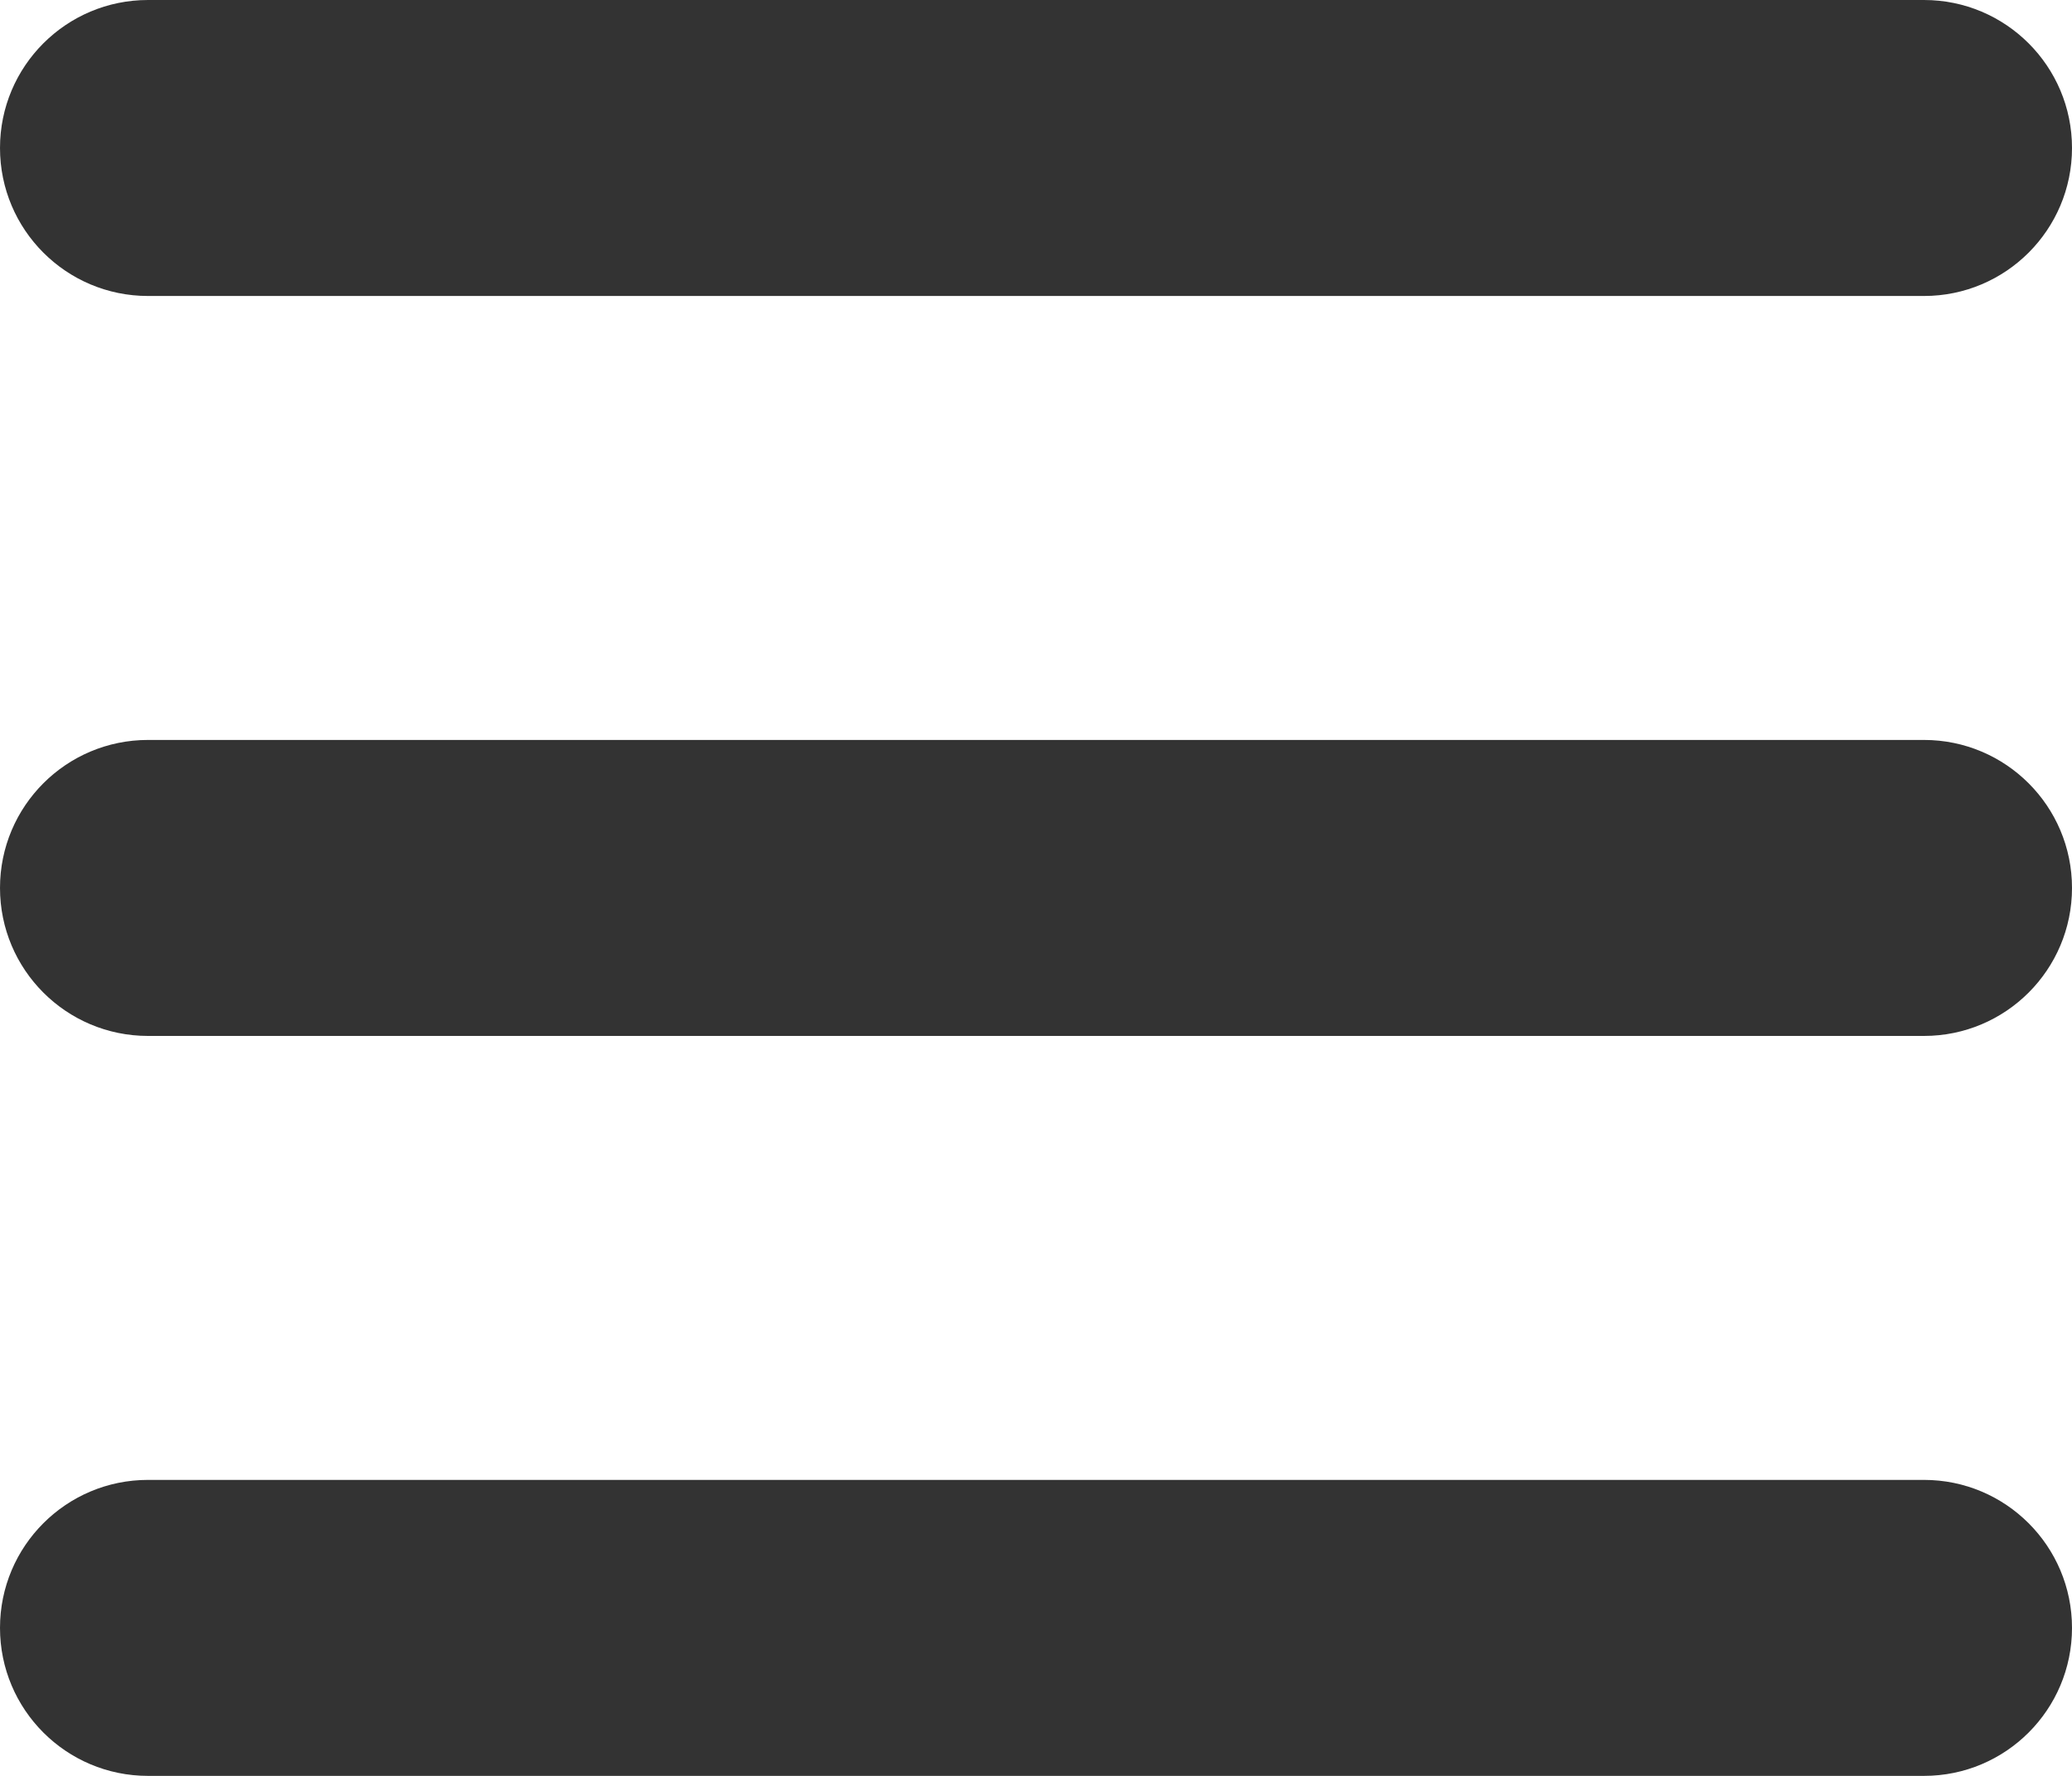
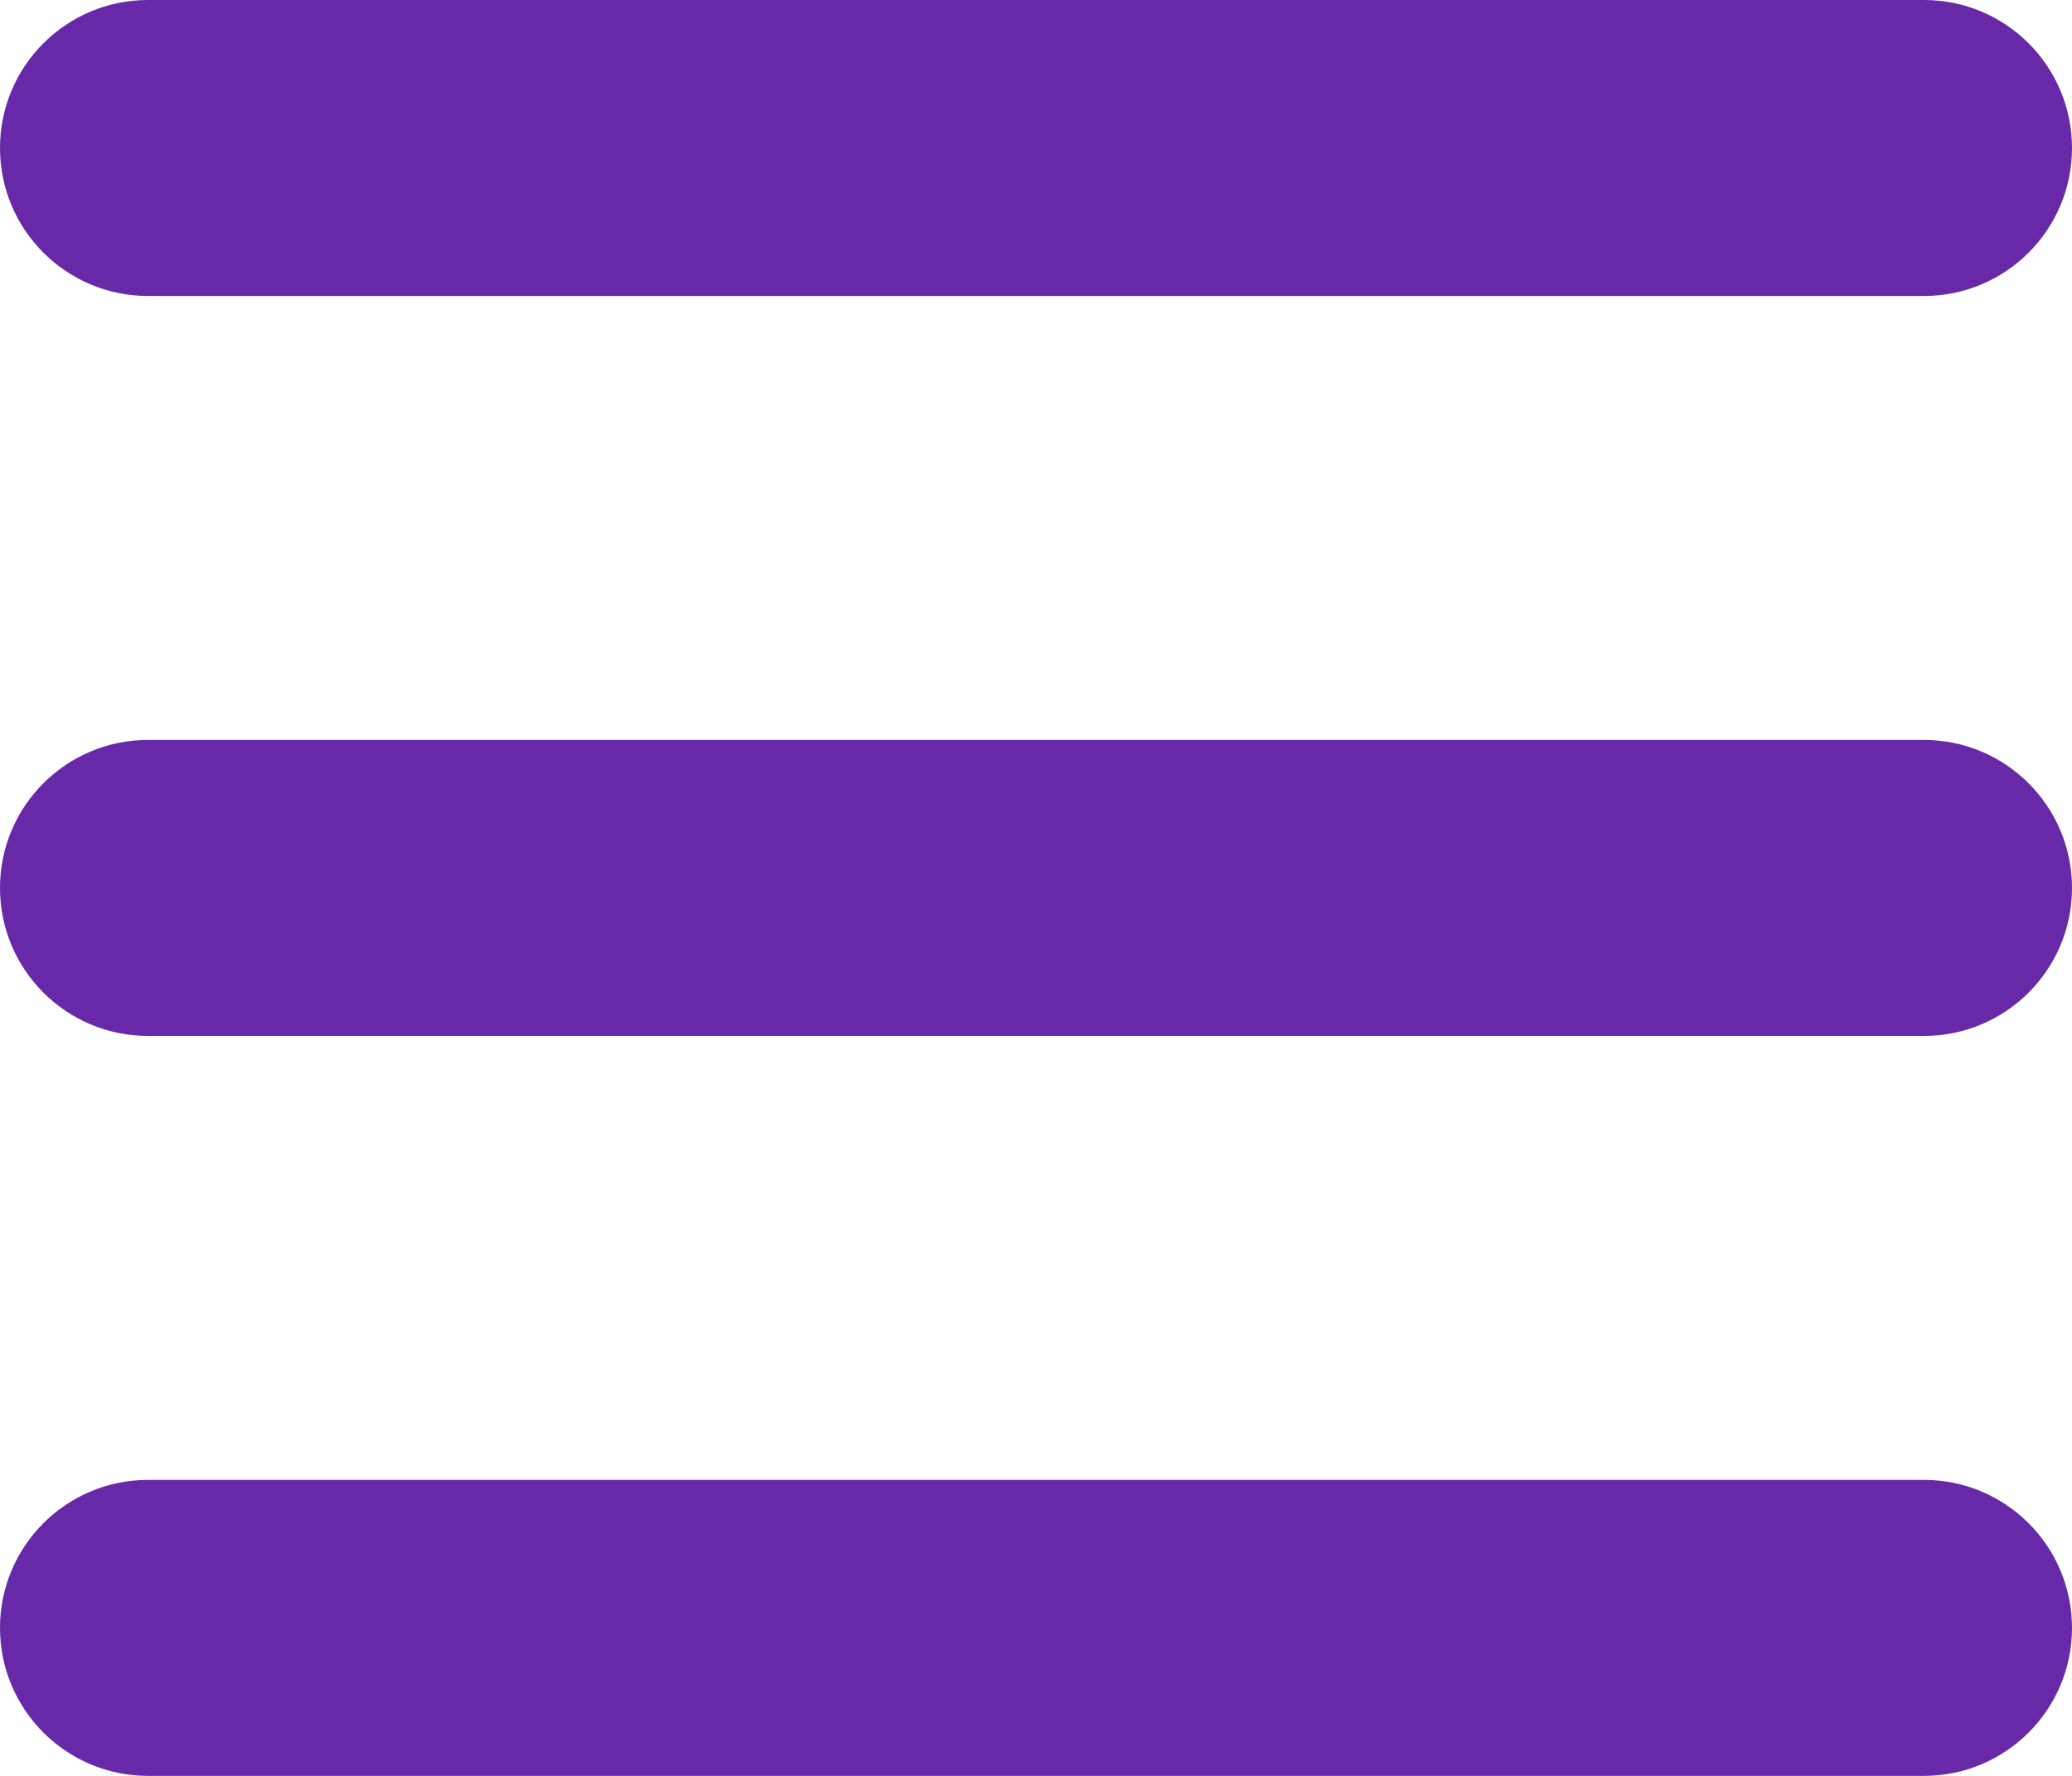
<svg xmlns="http://www.w3.org/2000/svg" width="14" height="12">
-   <path fill="#333333" fill-rule="evenodd" d="M13 7H1a1 1 0 0 1 0-2h12a1 1 0 0 1 0 2zm0-5H1a1 1 0 0 1 0-2h12a1 1 0 0 1 0 2zM1 10h12a1 1 0 0 1 0 2H1a1 1 0 0 1 0-2z" />
+   <path fill="#6729A8" fill-rule="evenodd" d="M13 7H1a1 1 0 0 1 0-2h12a1 1 0 0 1 0 2zm0-5H1a1 1 0 0 1 0-2h12a1 1 0 0 1 0 2zM1 10h12a1 1 0 0 1 0 2H1a1 1 0 0 1 0-2z" />
</svg>
